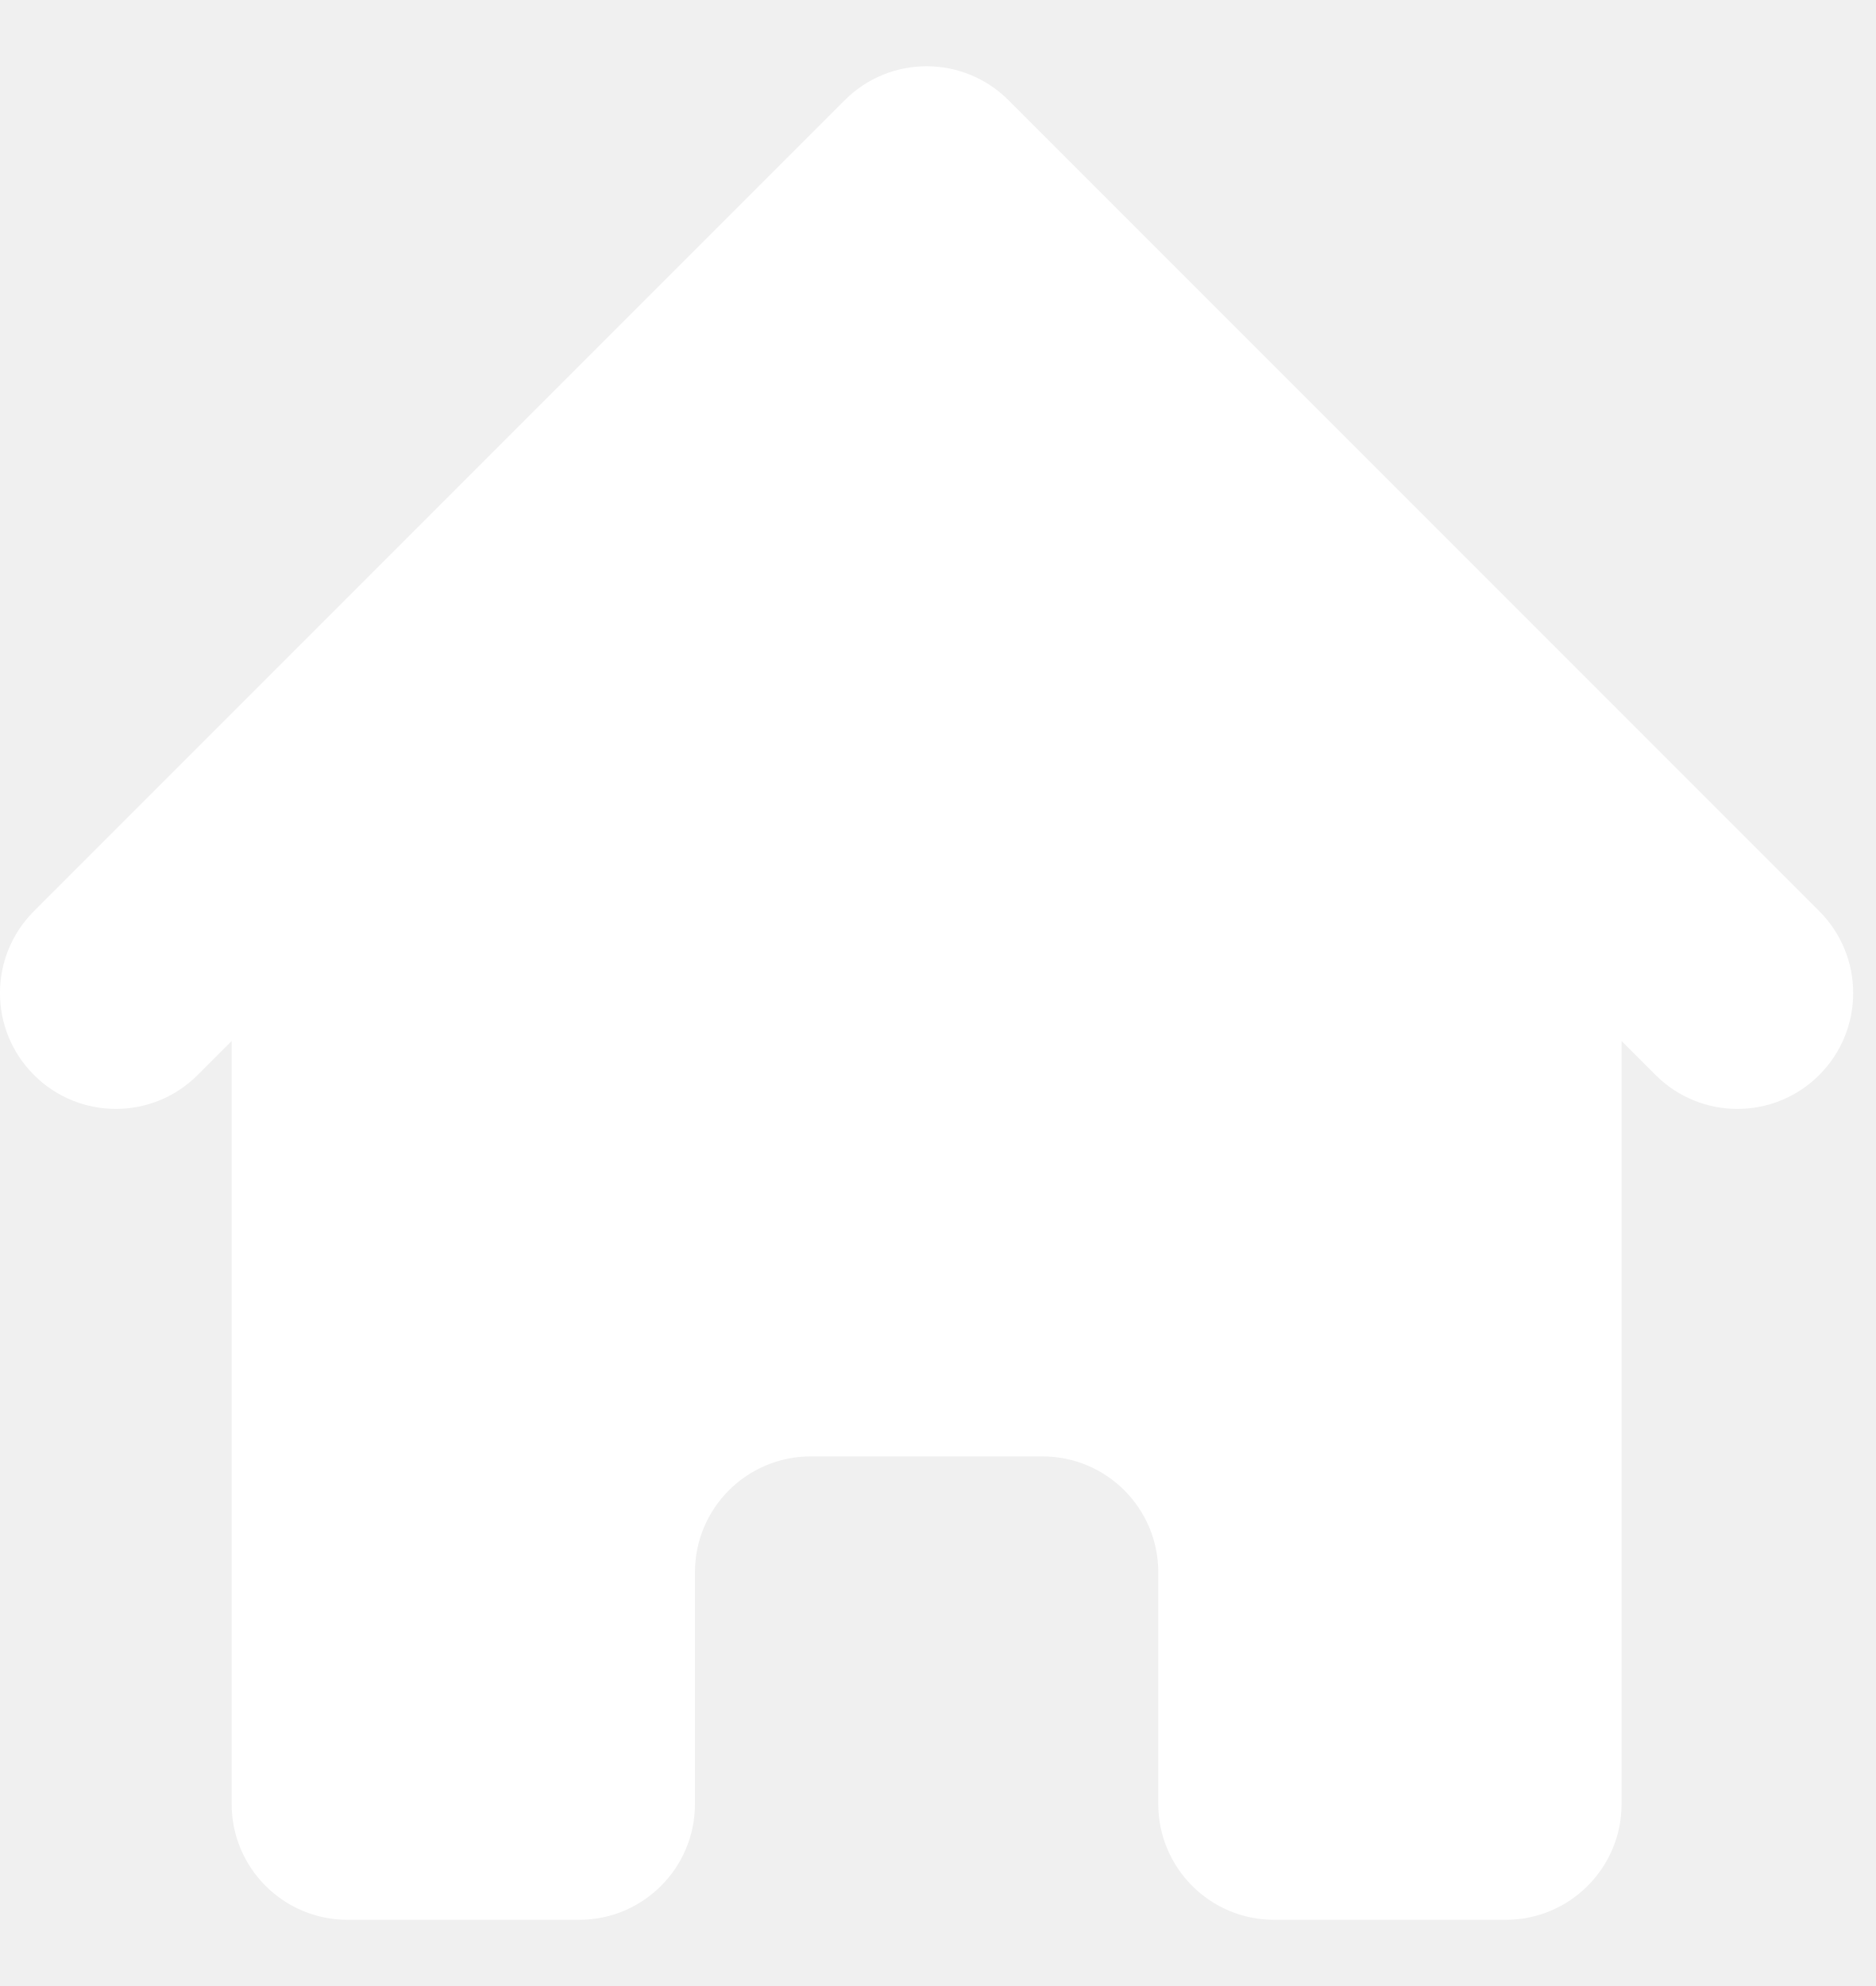
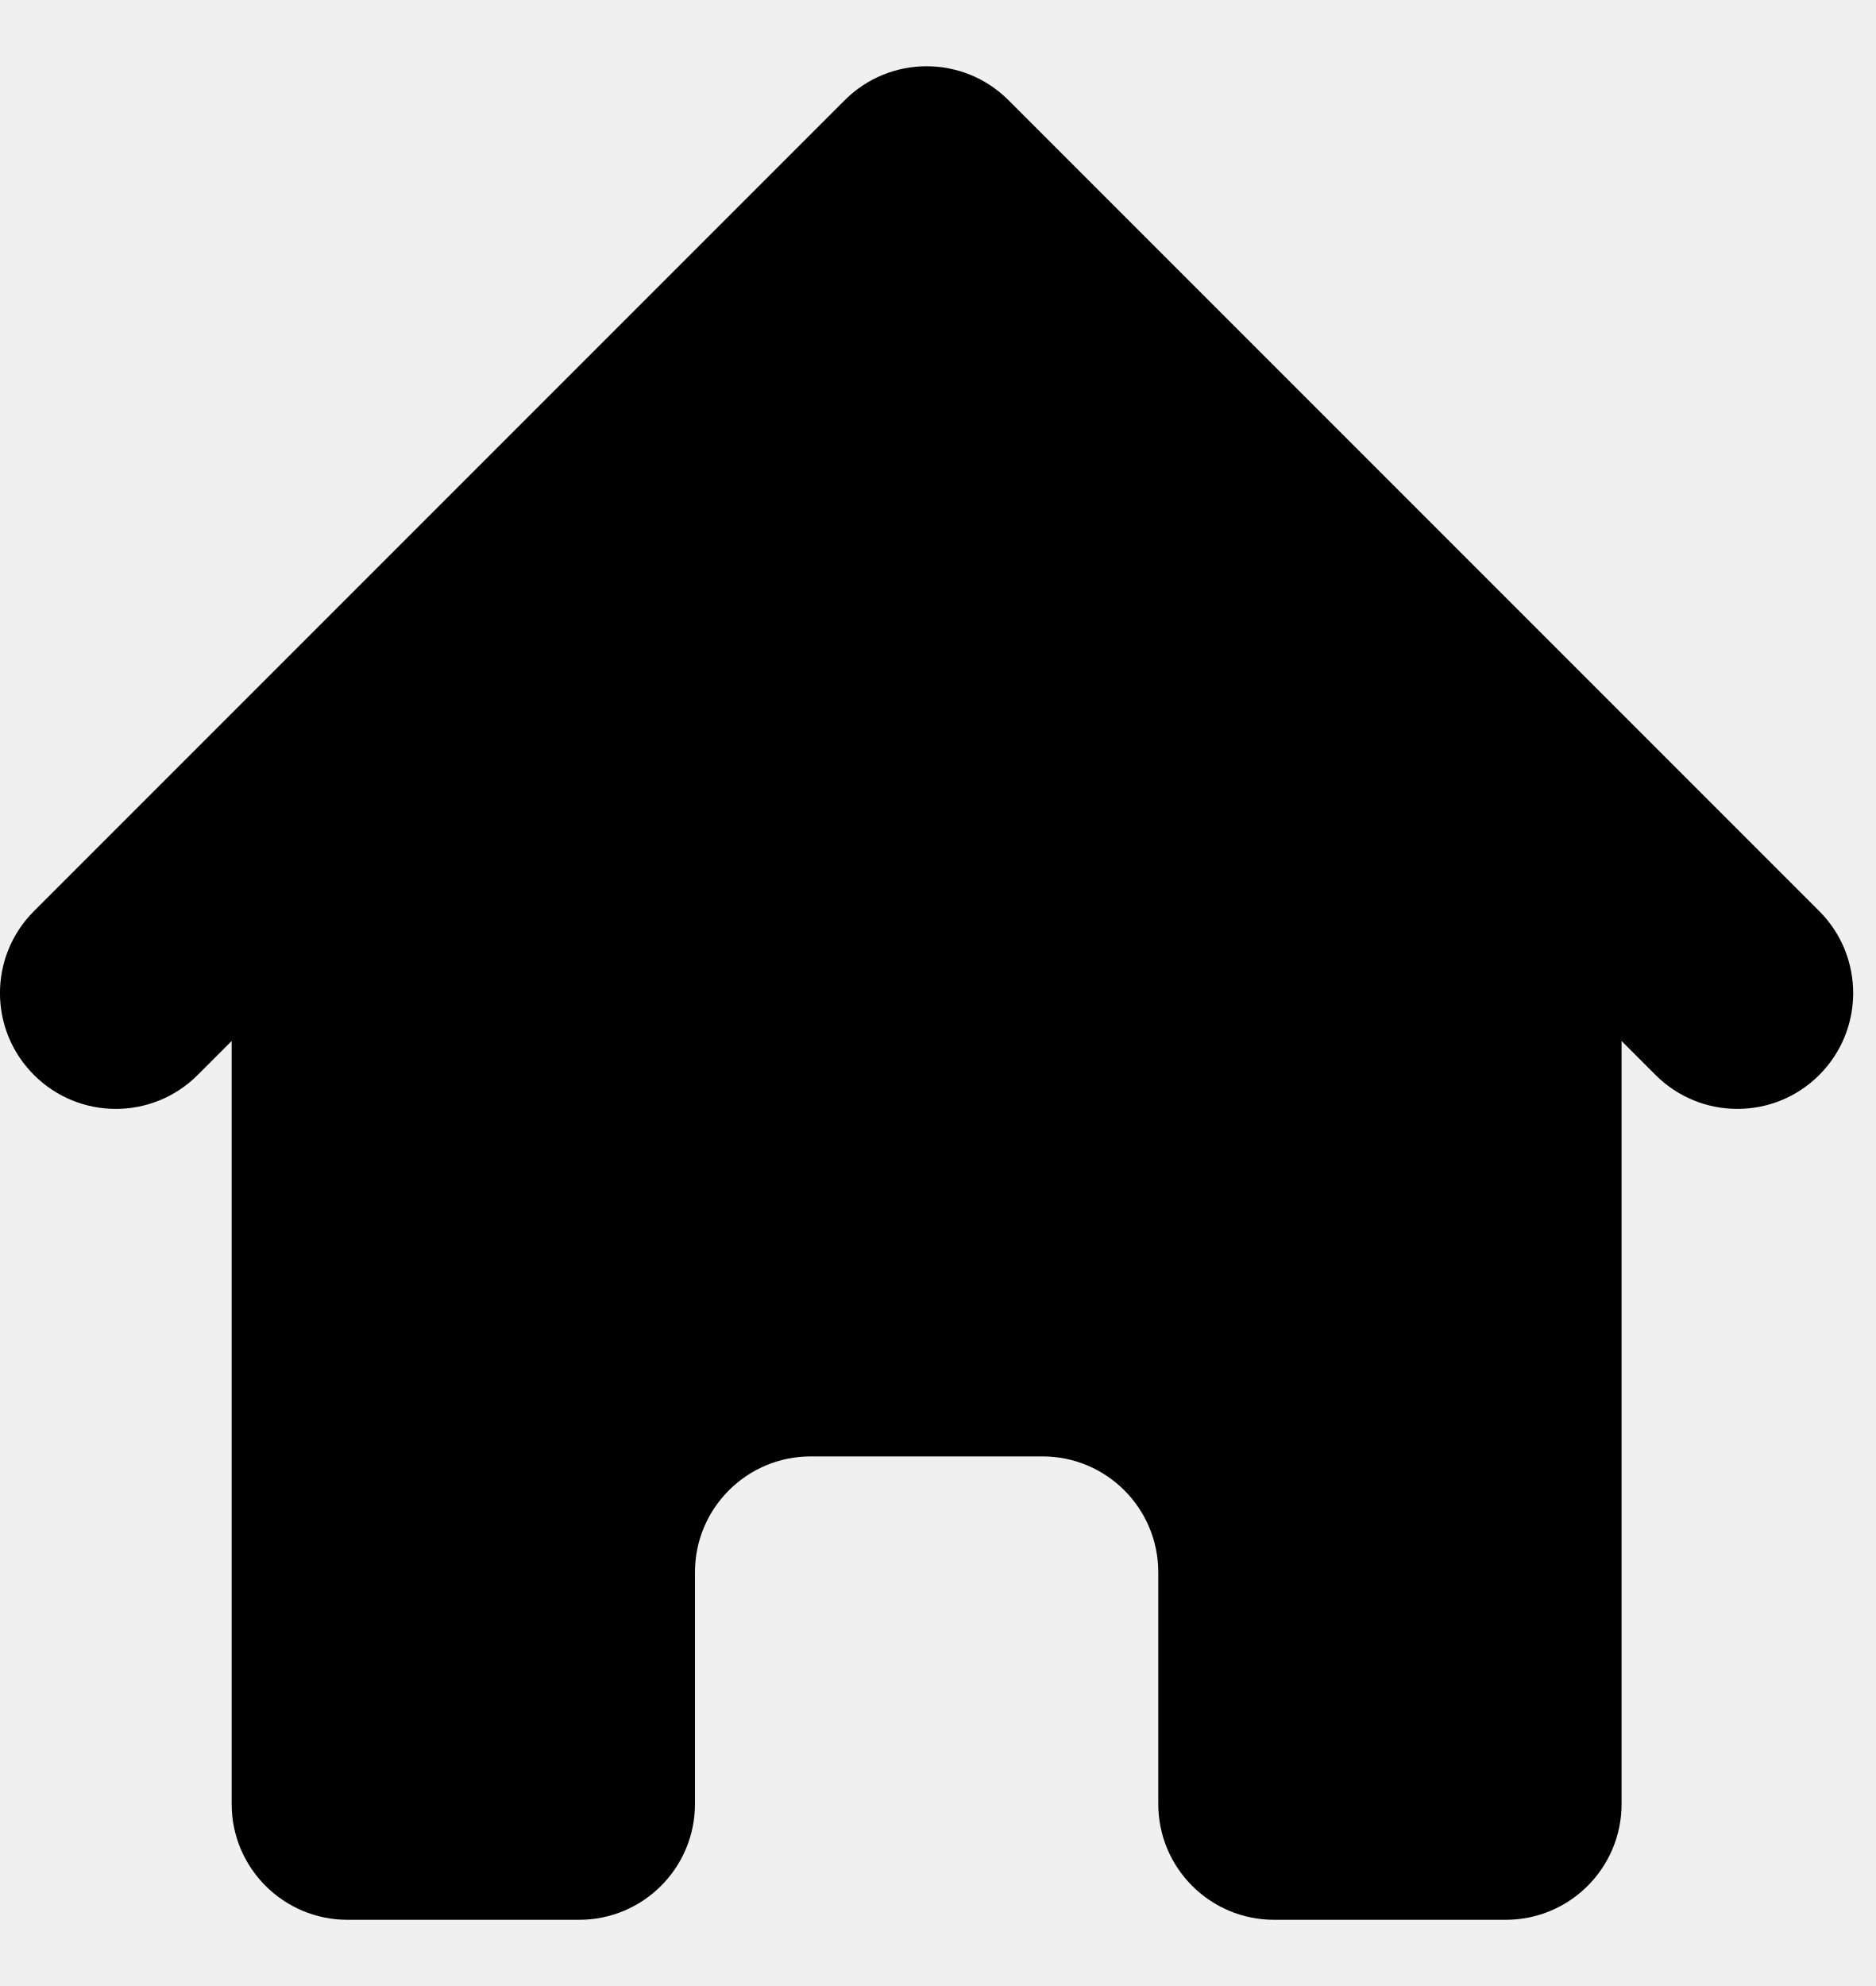
<svg xmlns="http://www.w3.org/2000/svg" width="17" height="18" viewBox="0 0 17 18" fill="none">
-   <path d="M9.142 0.908C8.732 0.498 8.068 0.498 7.658 0.908L0.308 8.258C-0.103 8.668 -0.103 9.333 0.308 9.743C0.718 10.153 1.382 10.153 1.792 9.743L2.1 9.435V16.35C2.1 16.93 2.57 17.4 3.15 17.4H5.25C5.83 17.4 6.3 16.93 6.3 16.35V14.25C6.3 13.67 6.77 13.2 7.35 13.2H9.45C10.03 13.2 10.5 13.67 10.5 14.25V16.35C10.5 16.93 10.97 17.4 11.55 17.4H13.65C14.23 17.4 14.7 16.93 14.7 16.35V9.435L15.008 9.743C15.418 10.153 16.082 10.153 16.492 9.743C16.902 9.333 16.902 8.668 16.492 8.258L9.142 0.908Z" fill="white" />
+   <path d="M9.142 0.908C8.732 0.498 8.068 0.498 7.658 0.908L0.308 8.258C-0.103 8.668 -0.103 9.333 0.308 9.743C0.718 10.153 1.382 10.153 1.792 9.743L2.1 9.435V16.35C2.1 16.93 2.57 17.4 3.15 17.4H5.25C5.83 17.4 6.3 16.93 6.3 16.35V14.25C6.3 13.67 6.77 13.2 7.35 13.2H9.45C10.03 13.2 10.5 13.67 10.5 14.25V16.35C10.5 16.93 10.97 17.4 11.55 17.4H13.65C14.23 17.4 14.7 16.93 14.7 16.35V9.435L15.008 9.743C15.418 10.153 16.082 10.153 16.492 9.743C16.902 9.333 16.902 8.668 16.492 8.258L9.142 0.908Z" fill="currentColor" />
</svg>
